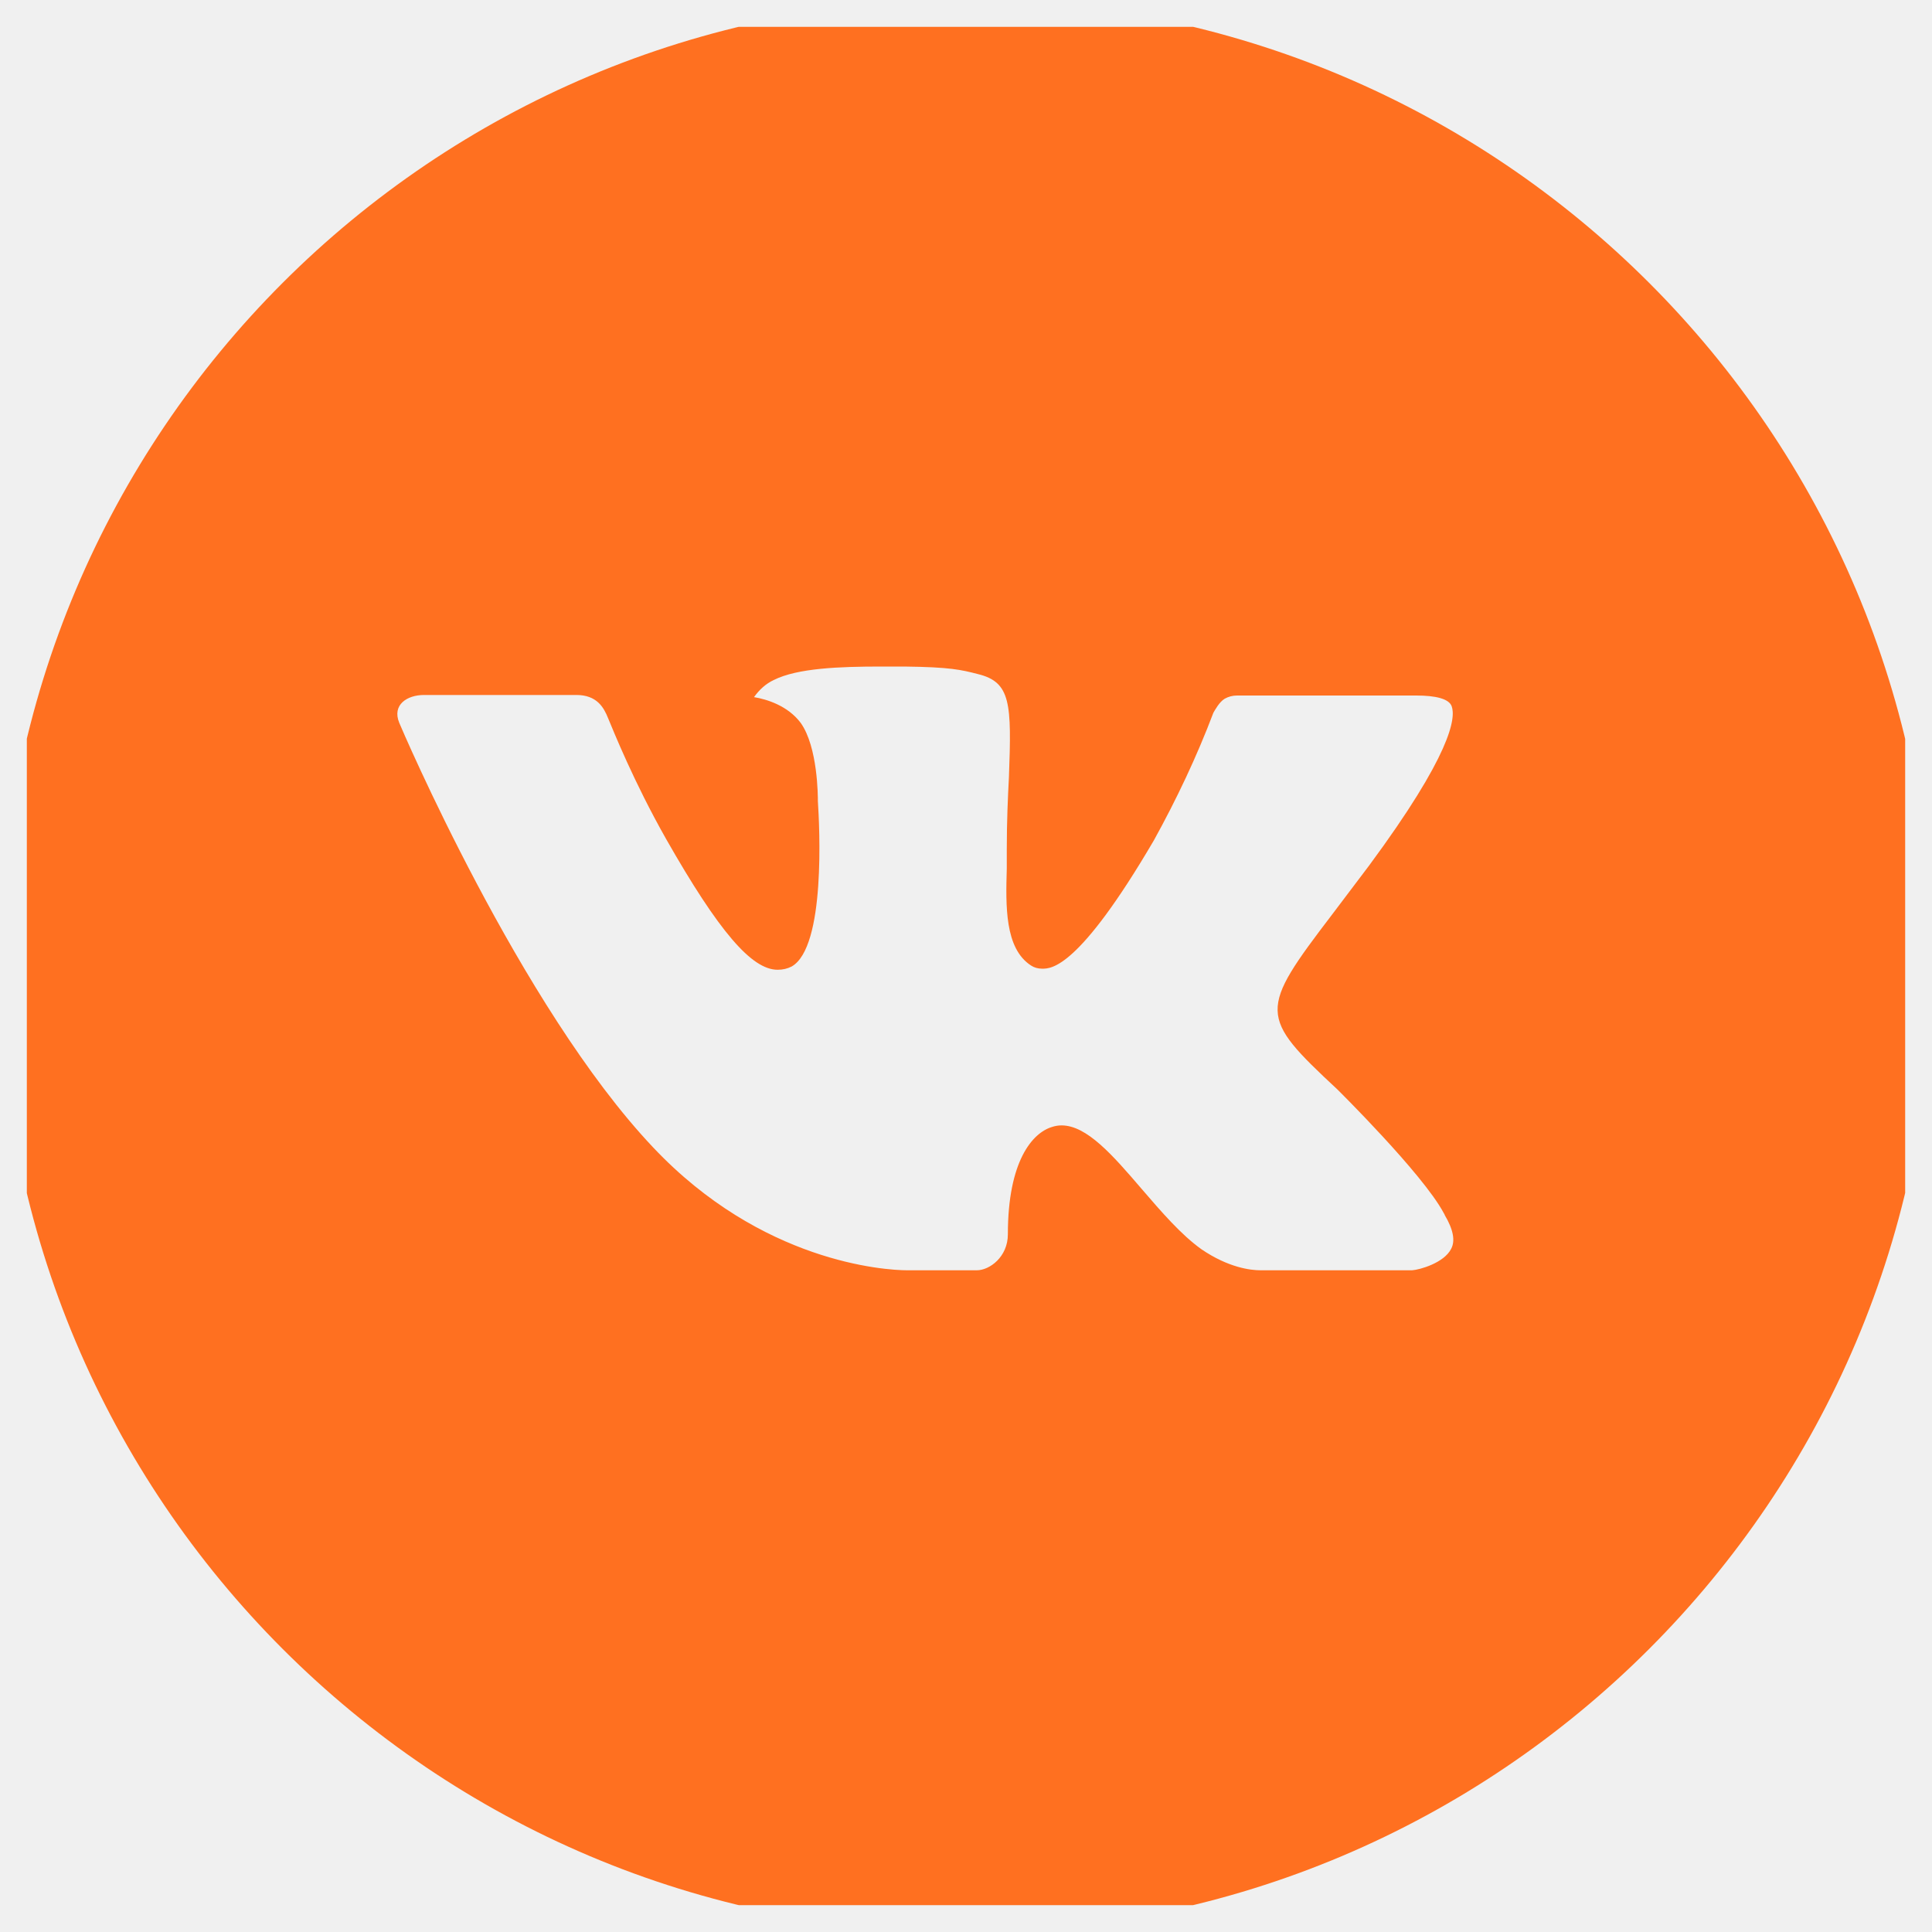
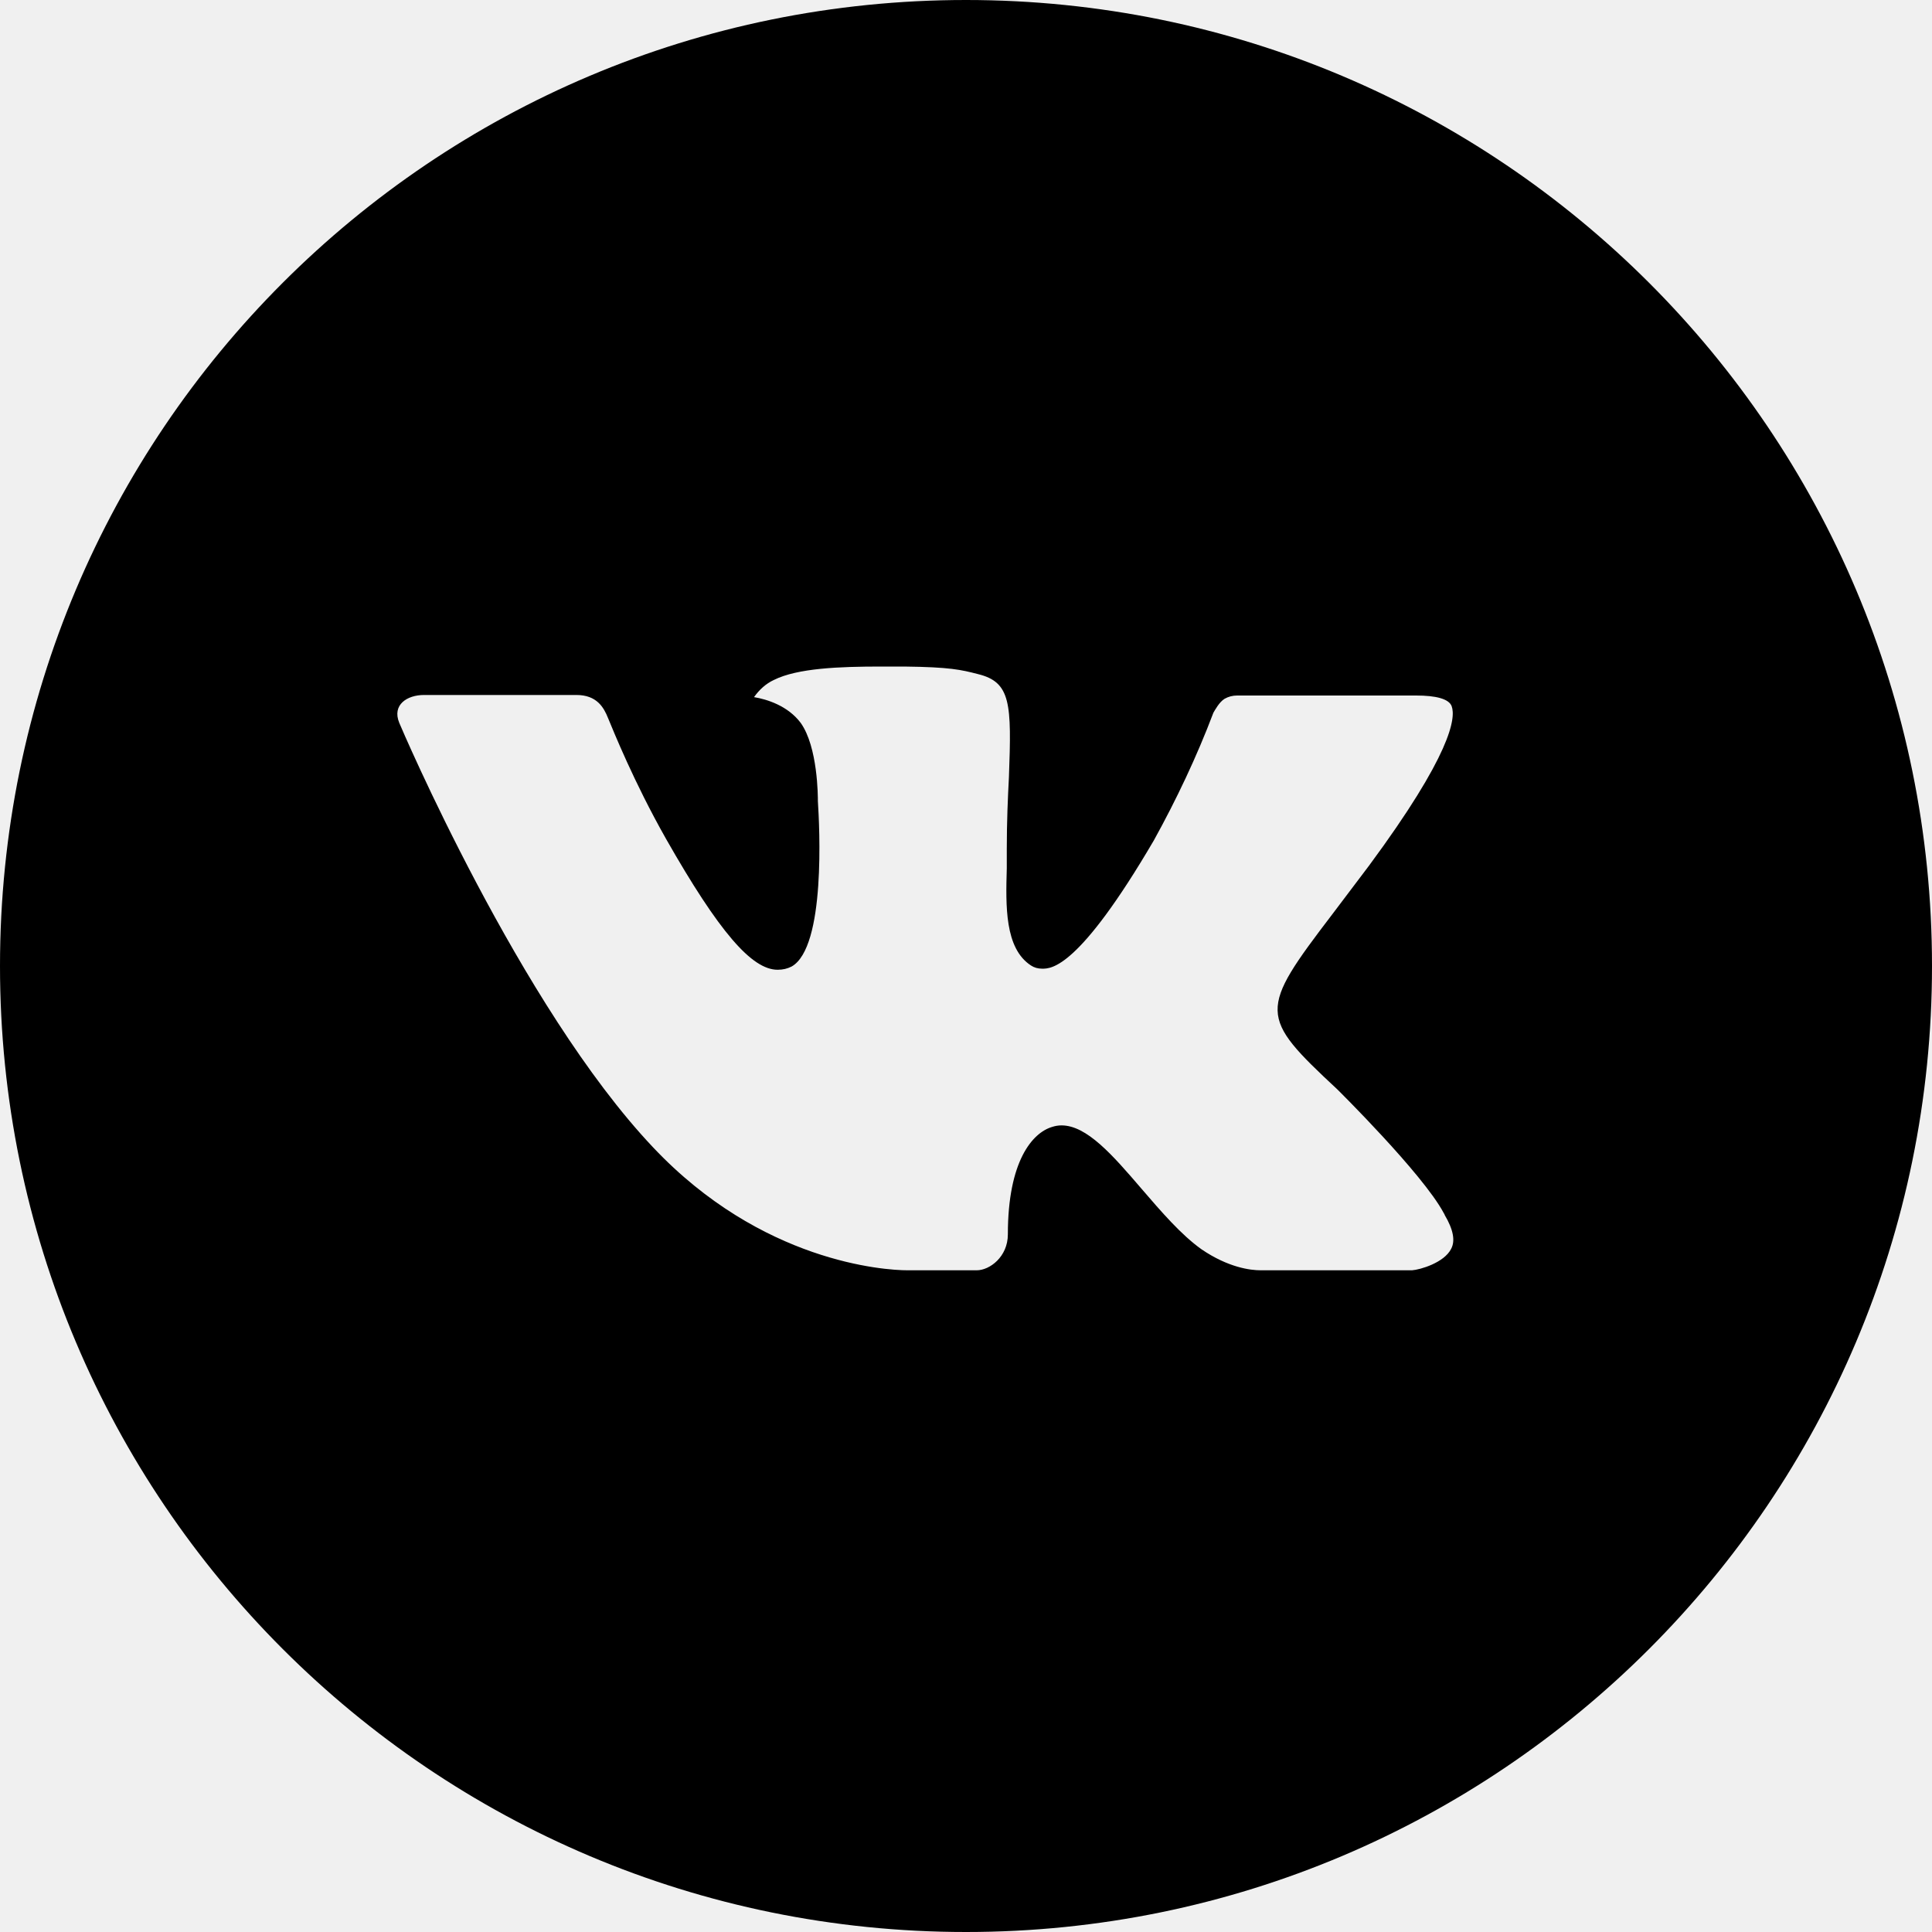
<svg xmlns="http://www.w3.org/2000/svg" width="36" height="36" viewBox="0 0 36 36" fill="none">
  <defs>
-     <clipPath id="clip57_2464">
-       <rect id="entypo-social:vk-with-circle" rx="0" width="35" height="35" transform="translate(0.5 0.5)" fill="white" fill-opacity="0" />
-     </clipPath>
-   </defs>
+ 		
+ 	</defs>
  <rect id="entypo-social:vk-with-circle" rx="0" width="35" height="35" transform="translate(0.5 0.5)" fill="#FFFFFF" fill-opacity="0" />
  <g clip-path="url(#clip57_2464)">
-     <path id="Vector" d="M18 0C8.05 0 0 8.05 0 18C0 27.94 8.05 36 18 36C27.94 36 36 27.94 36 18C36 8.05 27.94 0 18 0ZM24.92 20.3C24.92 20.3 26.51 21.87 26.9 22.6C26.91 22.62 26.92 22.63 26.92 22.64C27.08 22.91 27.12 23.12 27.04 23.27C26.91 23.53 26.46 23.66 26.31 23.67L23.49 23.67C23.3 23.67 22.89 23.62 22.39 23.28C22.01 23.01 21.64 22.58 21.27 22.15C20.73 21.52 20.25 20.97 19.78 20.97C19.72 20.97 19.66 20.98 19.6 21C19.24 21.11 18.78 21.63 18.78 23C18.78 23.42 18.44 23.67 18.2 23.67L16.91 23.67C16.48 23.67 14.19 23.52 12.17 21.38C9.69 18.76 7.46 13.52 7.44 13.47C7.3 13.13 7.59 12.95 7.9 12.95L10.74 12.95C11.12 12.95 11.25 13.18 11.33 13.38C11.43 13.62 11.81 14.57 12.41 15.63C13.4 17.37 14.01 18.07 14.49 18.07C14.59 18.07 14.67 18.05 14.75 18.01C15.39 17.65 15.27 15.39 15.24 14.93C15.24 14.84 15.24 13.92 14.92 13.47C14.68 13.15 14.29 13.03 14.05 12.99C14.15 12.85 14.27 12.74 14.42 12.67C14.86 12.45 15.64 12.42 16.42 12.42L16.85 12.42C17.7 12.43 17.91 12.48 18.22 12.56C18.84 12.71 18.85 13.11 18.8 14.48C18.78 14.86 18.76 15.3 18.76 15.82C18.76 15.93 18.76 16.05 18.76 16.18C18.74 16.88 18.72 17.67 19.21 17.99C19.27 18.03 19.34 18.05 19.42 18.05C19.59 18.05 20.1 18.05 21.5 15.66C21.92 14.9 22.3 14.1 22.61 13.28C22.64 13.23 22.72 13.08 22.82 13.02C22.89 12.98 22.97 12.96 23.05 12.96L26.39 12.96C26.75 12.96 27 13.02 27.05 13.16C27.13 13.38 27.04 14.06 25.51 16.13L24.83 17.03C23.45 18.84 23.45 18.93 24.92 20.3Z" fill="#FF7020" fill-opacity="1" fill-rule="nonzero" />
+     <path id="Vector" d="M18 0C8.05 0 0 8.05 0 18C0 27.94 8.05 36 18 36C27.94 36 36 27.94 36 18C36 8.05 27.94 0 18 0ZM24.92 20.3C24.92 20.3 26.51 21.87 26.9 22.6C26.91 22.62 26.92 22.63 26.92 22.64C27.08 22.91 27.12 23.12 27.04 23.27C26.91 23.53 26.46 23.66 26.31 23.67L23.49 23.67C23.3 23.67 22.89 23.62 22.39 23.28C22.01 23.01 21.64 22.58 21.27 22.15C20.73 21.52 20.25 20.97 19.78 20.97C19.72 20.97 19.66 20.98 19.6 21C19.24 21.11 18.78 21.63 18.78 23C18.78 23.42 18.44 23.67 18.2 23.67L16.91 23.67C16.48 23.67 14.19 23.52 12.17 21.38C9.69 18.76 7.46 13.52 7.44 13.47C7.3 13.13 7.59 12.95 7.9 12.95L10.74 12.95C11.12 12.95 11.25 13.18 11.33 13.38C11.43 13.62 11.81 14.57 12.41 15.63C13.4 17.37 14.01 18.07 14.49 18.07C14.59 18.07 14.67 18.05 14.75 18.01C15.39 17.65 15.27 15.39 15.24 14.93C15.24 14.84 15.24 13.92 14.92 13.47C14.68 13.15 14.29 13.03 14.05 12.99C14.15 12.85 14.27 12.74 14.42 12.67C14.86 12.45 15.64 12.42 16.42 12.42L16.85 12.42C17.7 12.43 17.91 12.48 18.22 12.56C18.84 12.71 18.85 13.11 18.8 14.48C18.78 14.86 18.76 15.3 18.76 15.82C18.76 15.93 18.76 16.05 18.76 16.18C18.74 16.88 18.72 17.67 19.21 17.99C19.27 18.03 19.34 18.05 19.42 18.05C19.59 18.05 20.1 18.05 21.5 15.66C21.92 14.9 22.3 14.1 22.61 13.28C22.64 13.23 22.72 13.08 22.82 13.02C22.89 12.98 22.97 12.96 23.05 12.96L26.39 12.96C26.75 12.96 27 13.02 27.05 13.16C27.13 13.38 27.04 14.06 25.51 16.13L24.83 17.03C23.45 18.84 23.45 18.93 24.92 20.3Z" fill="currentColor" fill-opacity="1" fill-rule="nonzero" />
  </g>
</svg>
